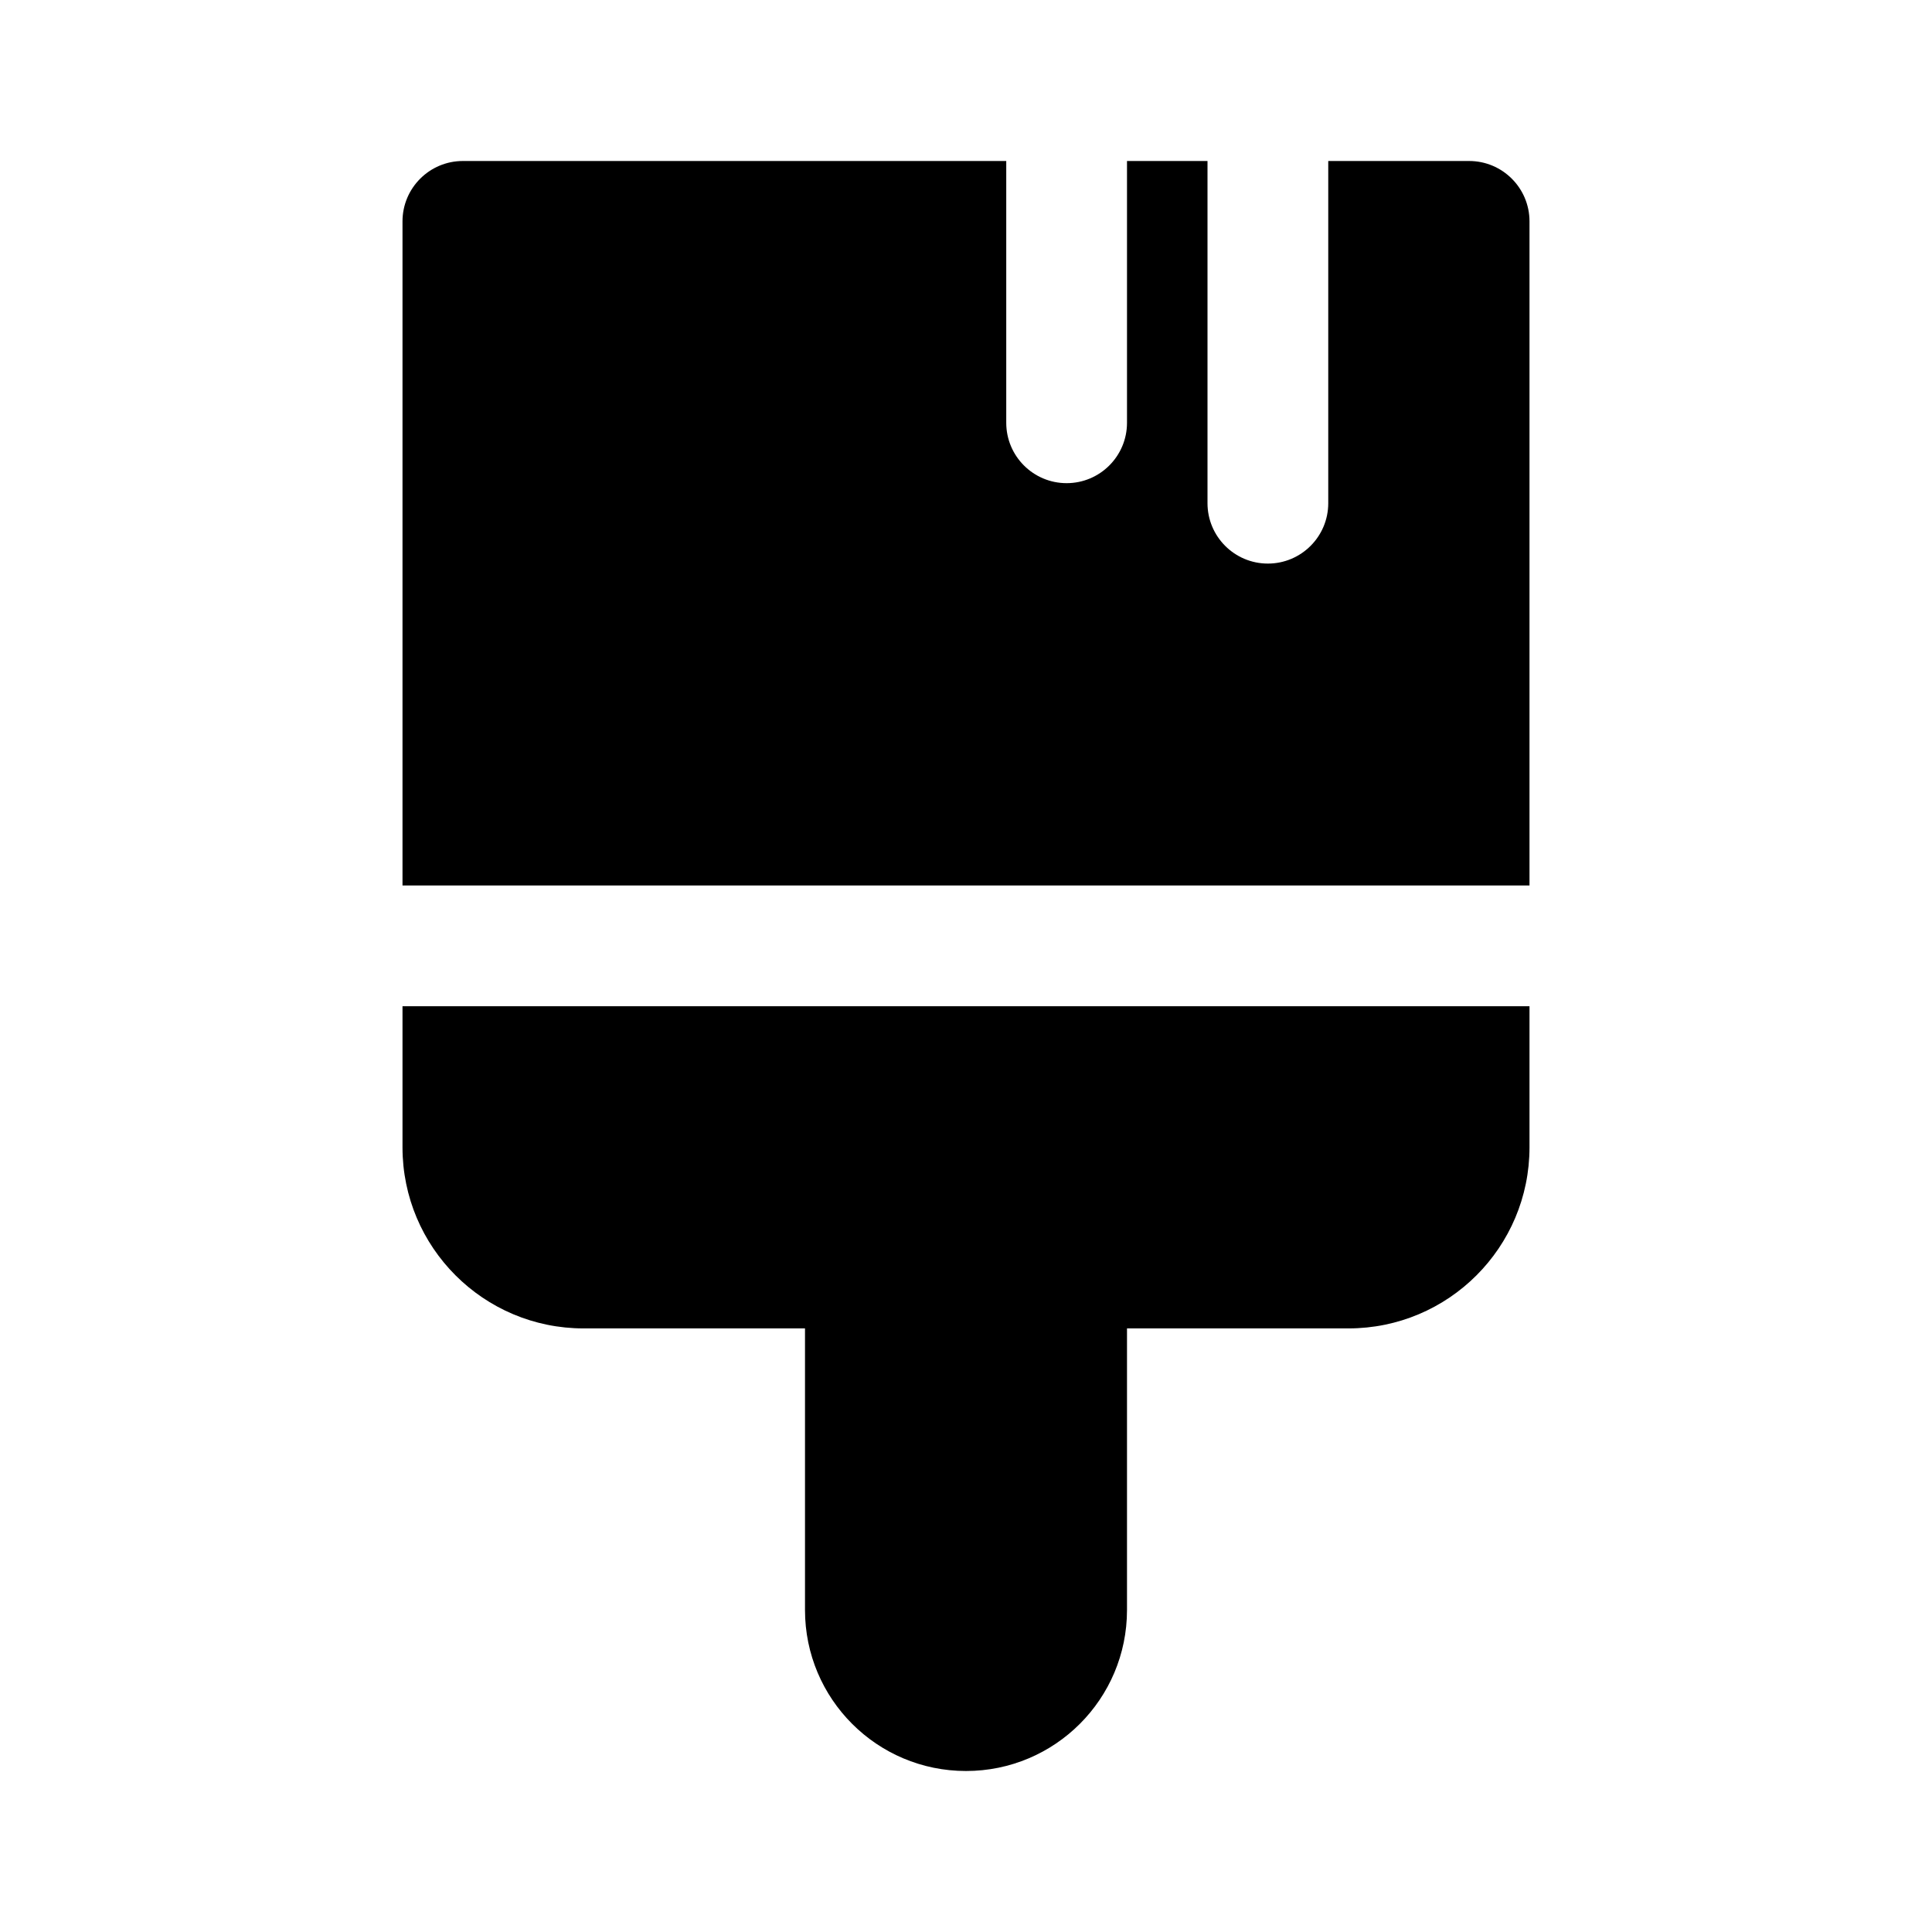
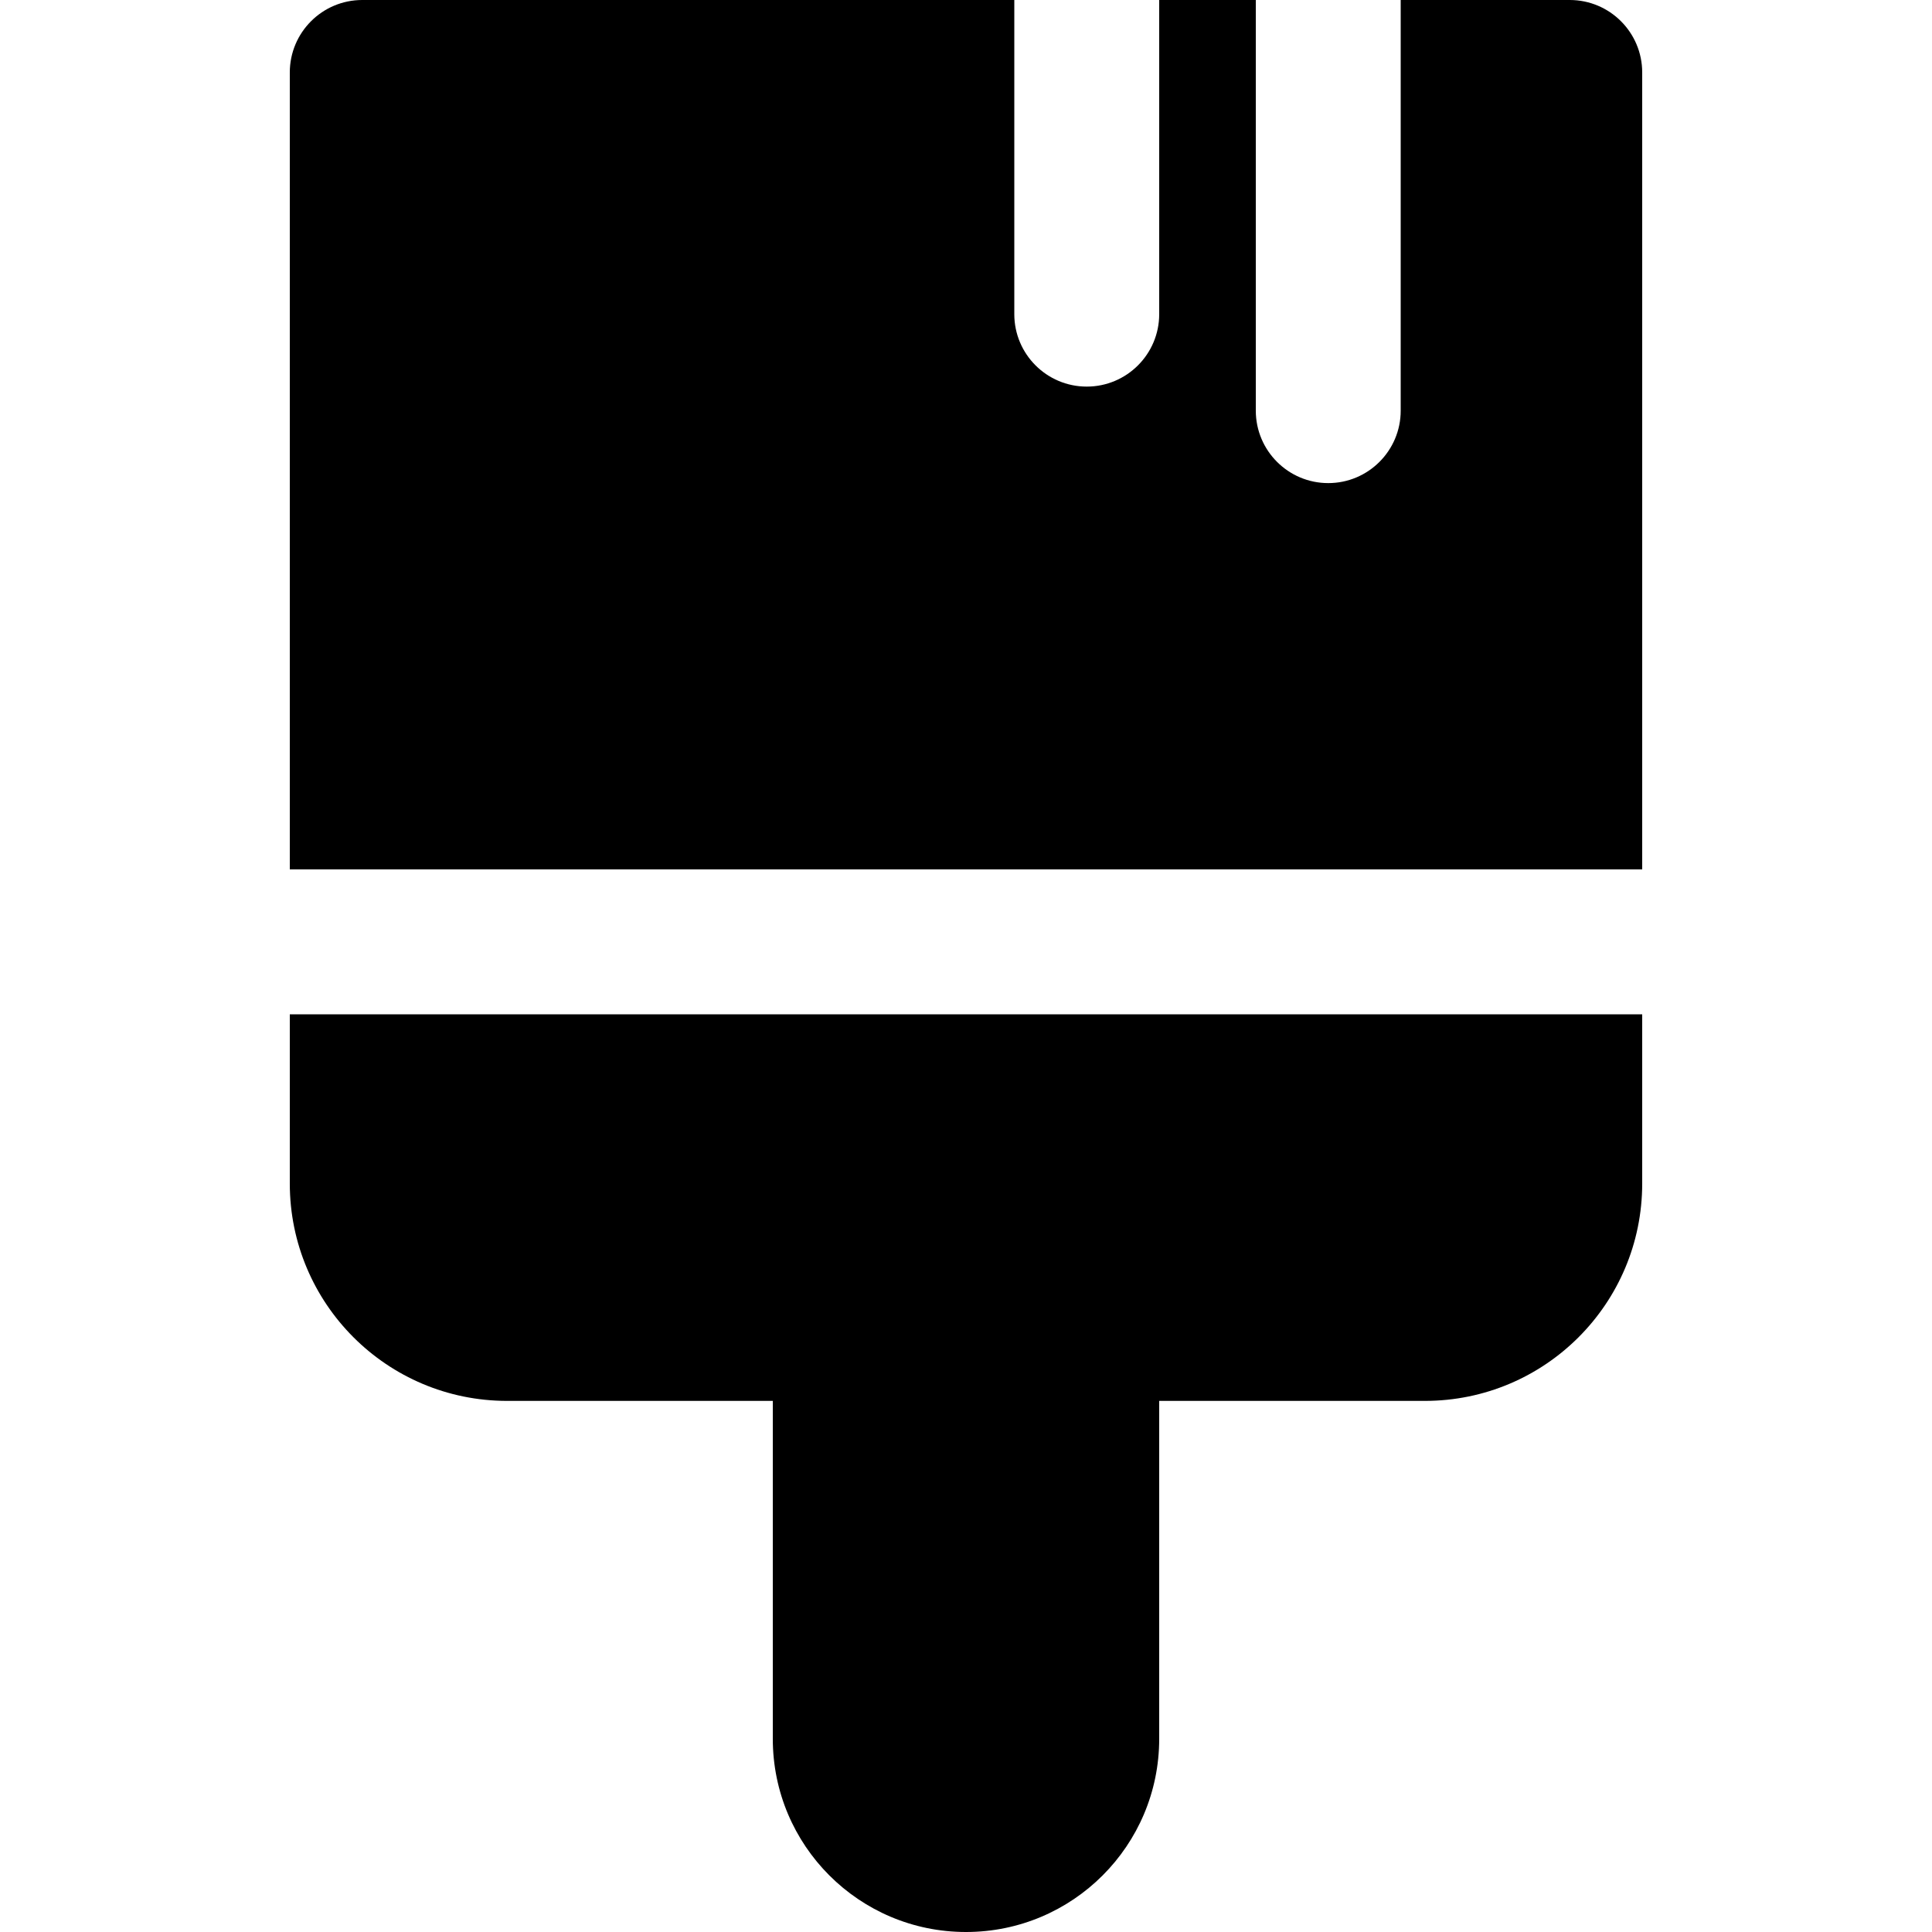
<svg xmlns="http://www.w3.org/2000/svg" width="24" height="24" viewBox="0 0 24 24" fill="none" version="1.1" id="svg6">
  <defs id="defs10" />
-   <g id="g306">
+   <g id="g306" transform="matrix(1.2,0,0,1.2,-2.4,-2.4)">
    <path d="m 12.5,2 v 3.252 c 0,0.414 0.336,0.75 0.75,0.75 0.414,0 0.75,-0.336 0.75,-0.75 V 2 h 1 V 6.251 c 0,0.414 0.336,0.75 0.75,0.75 0.414,0 0.75,-0.336 0.75,-0.75 V 2 h 1.75 c 0.414,0 0.75,0.336 0.75,0.75 V 11 H 5 V 2.75 c 0,-0.414 0.336,-0.75 0.75,-0.75 z" fill="#000000" id="path2" style="stroke-width:1" />
    <path d="m 5,12.5 v 1.752 c 0,1.243 1.007,2.25 2.25,2.25 h 2.75 v 3.498 C 10,21.105 10.895,22 12,22 c 1.105,0 2,-0.895 2,-2 v -3.498 h 2.75 c 1.243,0 2.25,-1.007 2.25,-2.25 v -1.752 z" fill="#000000" id="path4" style="stroke-width:1" />
  </g>
</svg>
